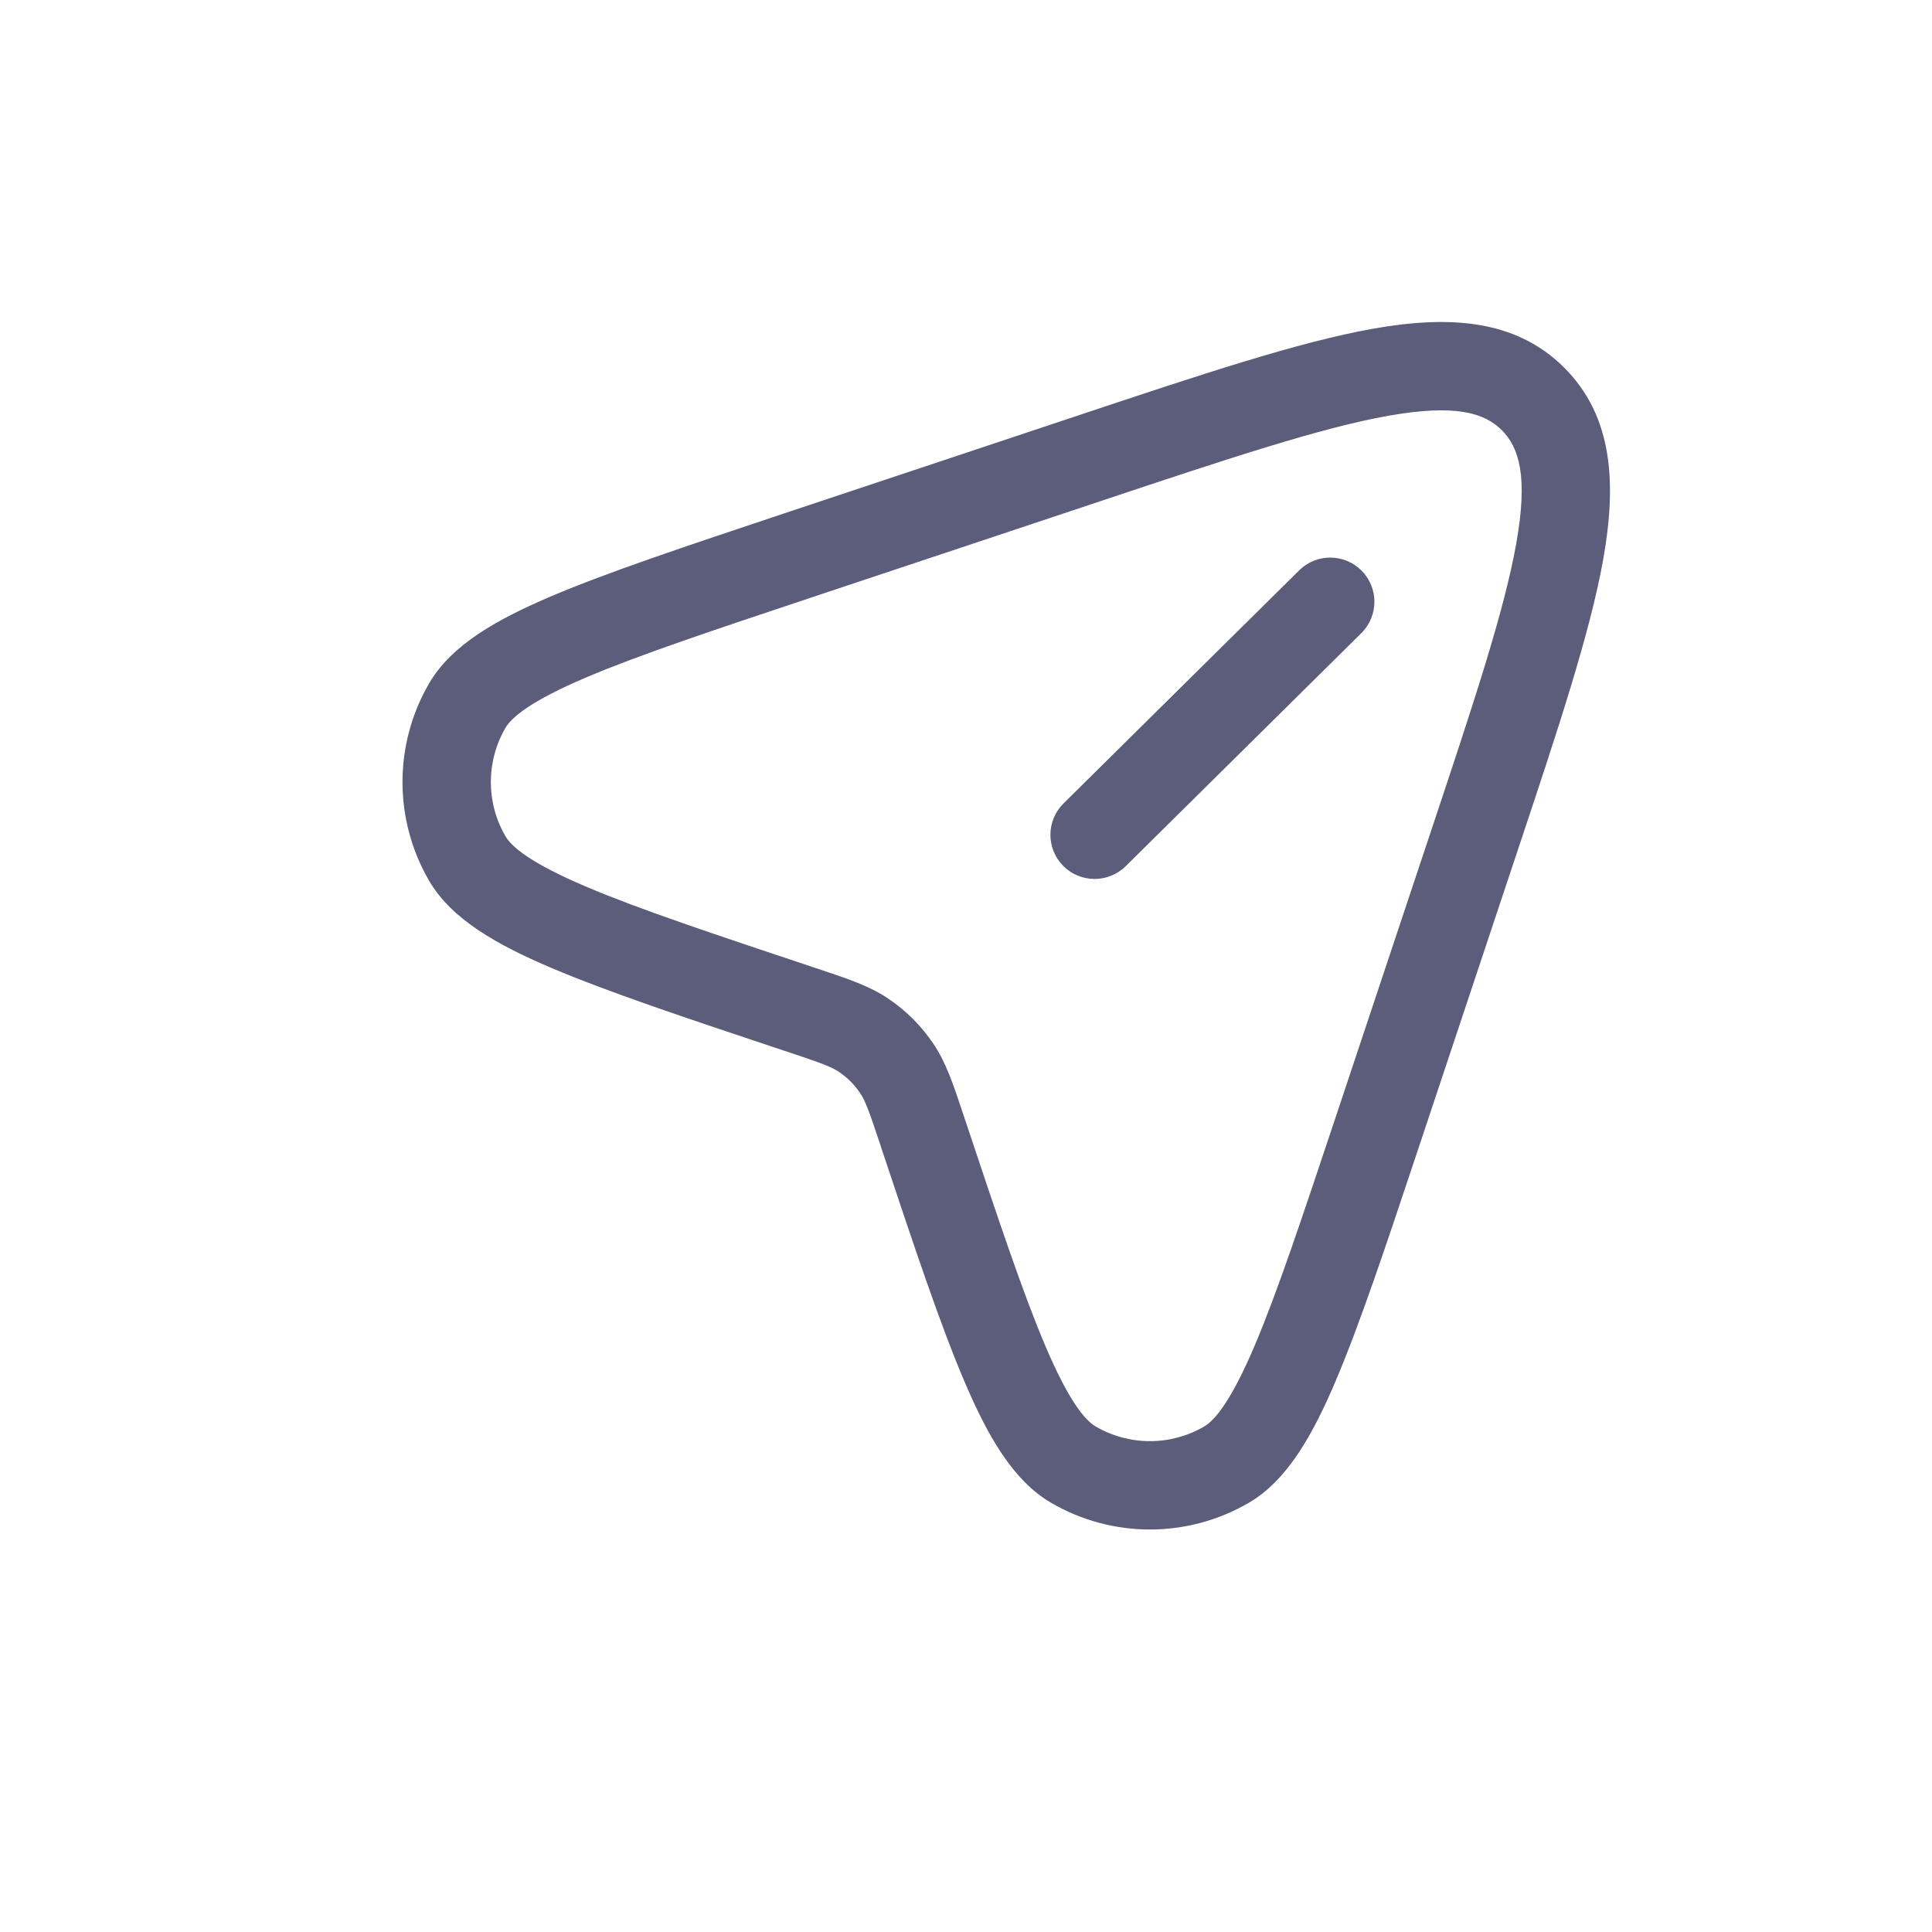
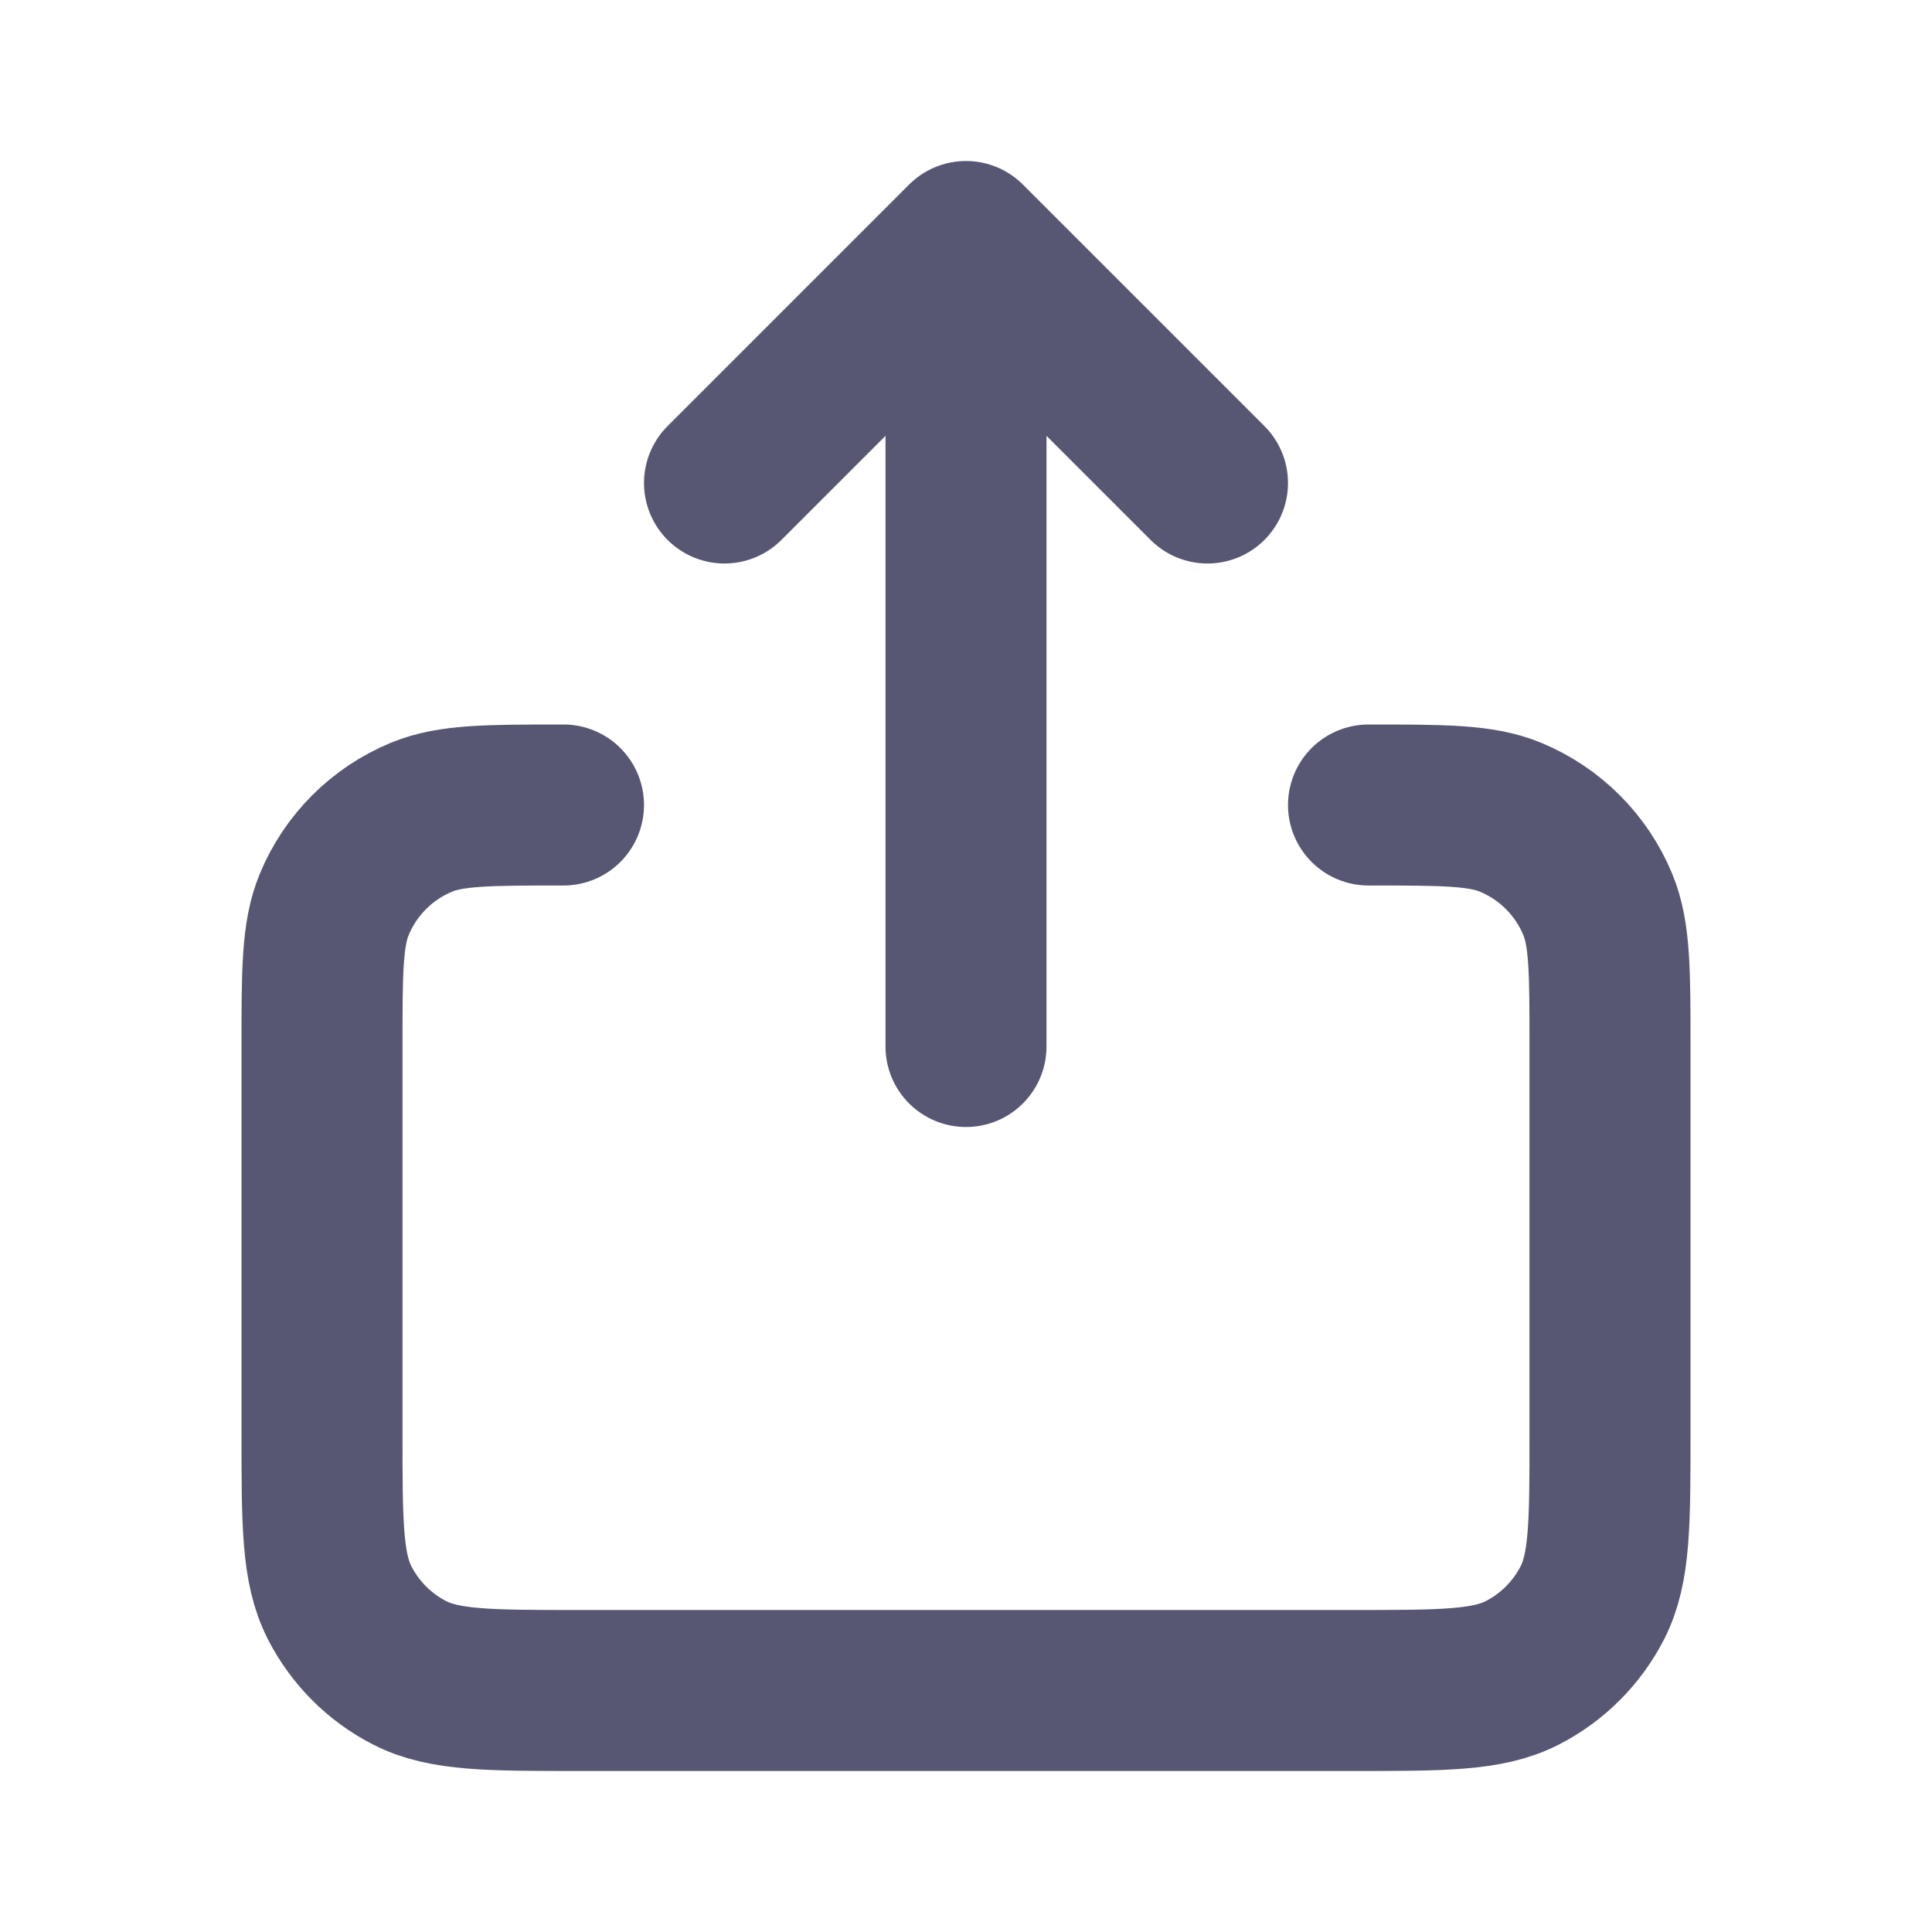
- <svg xmlns="http://www.w3.org/2000/svg" width="24" height="24" viewBox="0 0 24 24" fill="none">
-   <path fill-rule="evenodd" clip-rule="evenodd" d="M17.245 5.165C16.41 5.314 15.283 5.688 13.702 6.215L10.122 7.408C8.851 7.832 7.93 8.139 7.28 8.416C6.6 8.705 6.358 8.907 6.279 9.042C6.037 9.458 6.037 9.972 6.279 10.388C6.358 10.524 6.6 10.725 7.28 11.014C7.93 11.291 8.851 11.598 10.122 12.022C10.143 12.029 10.162 12.036 10.182 12.042C10.529 12.158 10.799 12.247 11.031 12.403C11.255 12.553 11.447 12.745 11.597 12.969C11.753 13.201 11.842 13.471 11.958 13.818C11.964 13.838 11.971 13.857 11.978 13.878C12.402 15.149 12.709 16.07 12.986 16.72C13.275 17.4 13.476 17.642 13.612 17.721C14.028 17.963 14.542 17.963 14.958 17.721C15.093 17.642 15.295 17.4 15.584 16.72C15.861 16.07 16.168 15.149 16.592 13.878L17.785 10.298C18.312 8.717 18.686 7.59 18.835 6.754C18.985 5.915 18.87 5.558 18.656 5.344C18.442 5.13 18.085 5.016 17.245 5.165ZM17.053 4.084C17.983 3.919 18.821 3.957 19.432 4.568C20.043 5.179 20.081 6.017 19.916 6.947C19.751 7.871 19.35 9.074 18.842 10.598L17.625 14.251C17.212 15.491 16.89 16.454 16.594 17.15C16.309 17.822 15.992 18.39 15.51 18.67C14.753 19.11 13.817 19.11 13.06 18.67C12.578 18.39 12.261 17.822 11.976 17.15C11.68 16.454 11.358 15.491 10.945 14.251L10.937 14.225C10.792 13.79 10.748 13.673 10.685 13.579C10.615 13.475 10.525 13.385 10.421 13.315C10.327 13.252 10.21 13.208 9.775 13.063L9.749 13.055C8.509 12.642 7.546 12.32 6.85 12.024C6.179 11.739 5.61 11.422 5.33 10.94C4.89 10.183 4.89 9.247 5.33 8.49C5.61 8.008 6.179 7.691 6.85 7.406C7.546 7.11 8.509 6.789 9.749 6.375L13.402 5.158C14.926 4.65 16.129 4.249 17.053 4.084ZM16.915 7.09C17.128 7.305 17.126 7.652 16.91 7.866L13.984 10.76C13.768 10.973 13.421 10.971 13.207 10.756C12.994 10.54 12.996 10.193 13.212 9.98L16.139 7.085C16.354 6.872 16.702 6.874 16.915 7.09Z" fill="#5C5C7B" />
+ <svg xmlns="http://www.w3.org/2000/svg" viewBox="0 0 24 24" fill="none">
+   <g id="SVGRepo_bgCarrier" stroke-width="0" />
+   <g id="SVGRepo_tracerCarrier" stroke-linecap="round" stroke-linejoin="round" />
+   <g id="SVGRepo_iconCarrier">
+     <g id="Communication / Share_iOS_Export">
+       <path id="Vector" d="M9 6L12 3M12 3L15 6M12 3V13M7 10C6.068 10 5.602 10 5.235 10.152C4.745 10.355 4.355 10.745 4.152 11.235C4 11.602 4 12.068 4 13V17.8C4 18.92 4 19.48 4.218 19.908C4.41 20.284 4.715 20.59 5.092 20.782C5.519 21 6.079 21 7.197 21H16.804C17.922 21 18.48 21 18.908 20.782C19.284 20.59 19.59 20.284 19.782 19.908C20 19.48 20 18.921 20 17.803V13C20 12.068 20 11.602 19.848 11.235C19.645 10.745 19.255 10.355 18.765 10.152C18.398 10 17.932 10 17 10" stroke="#575774" stroke-width="2" stroke-linecap="round" stroke-linejoin="round" />
+     </g>
+   </g>
</svg>
